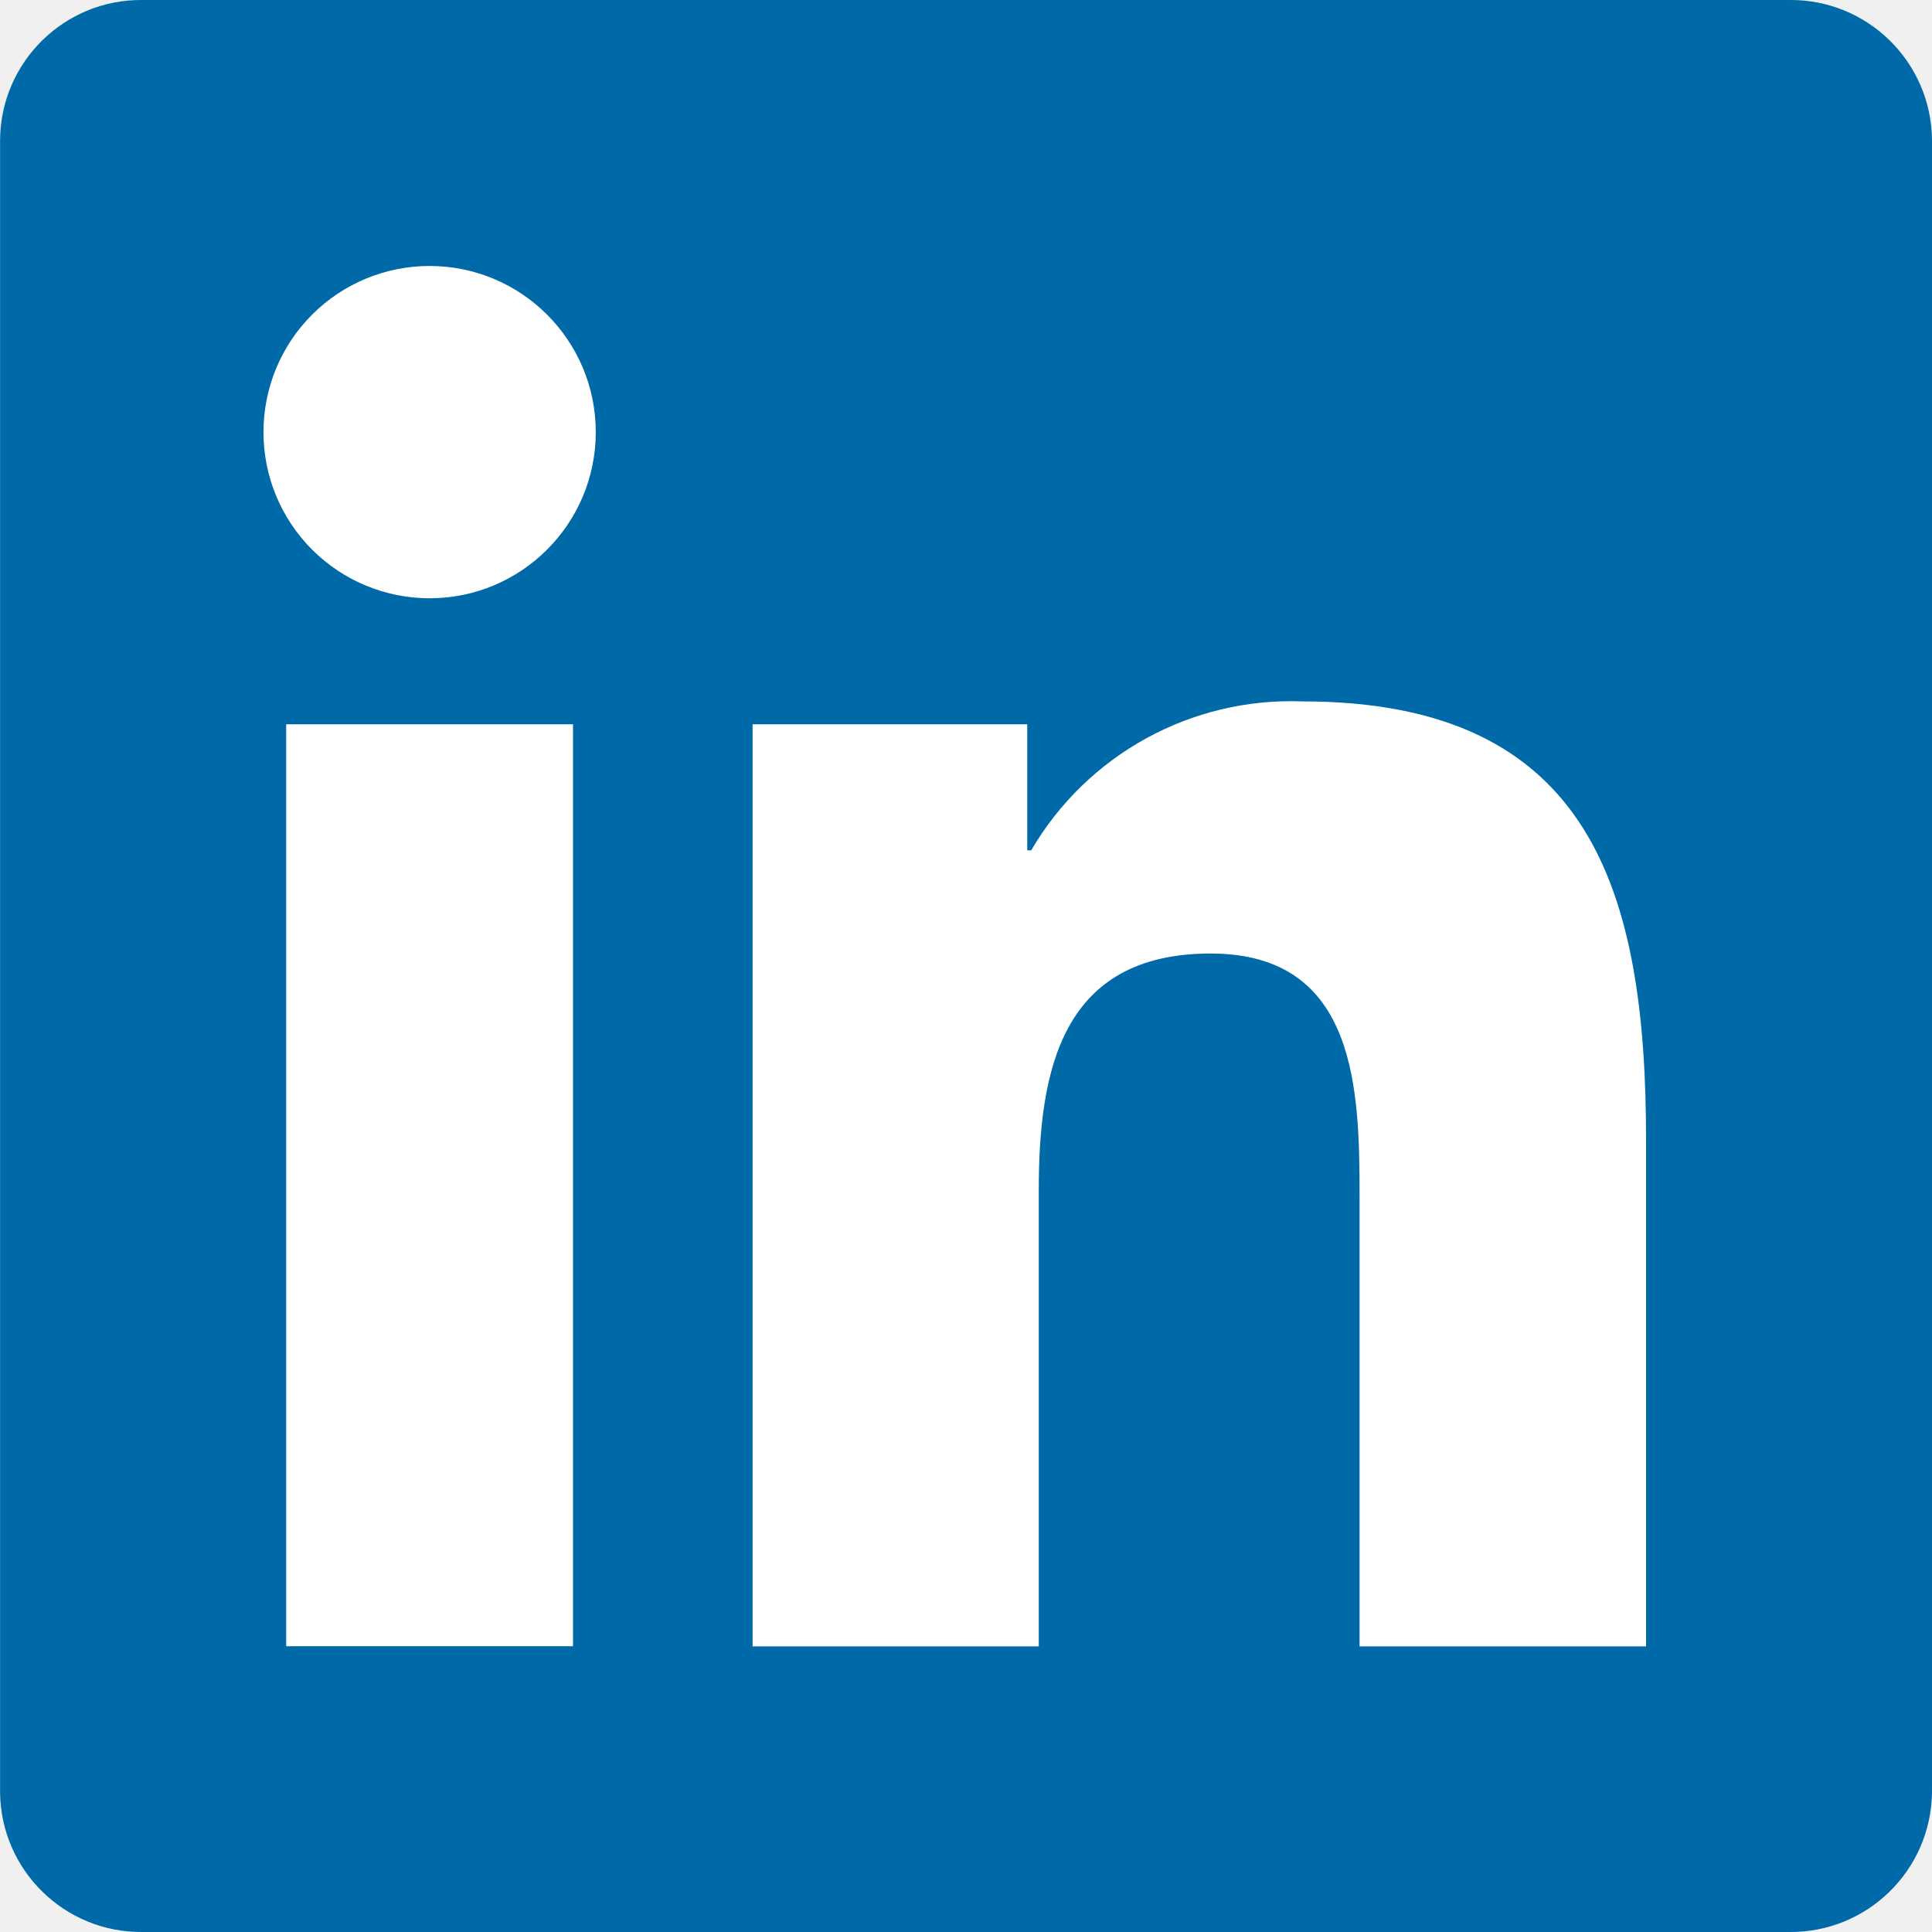
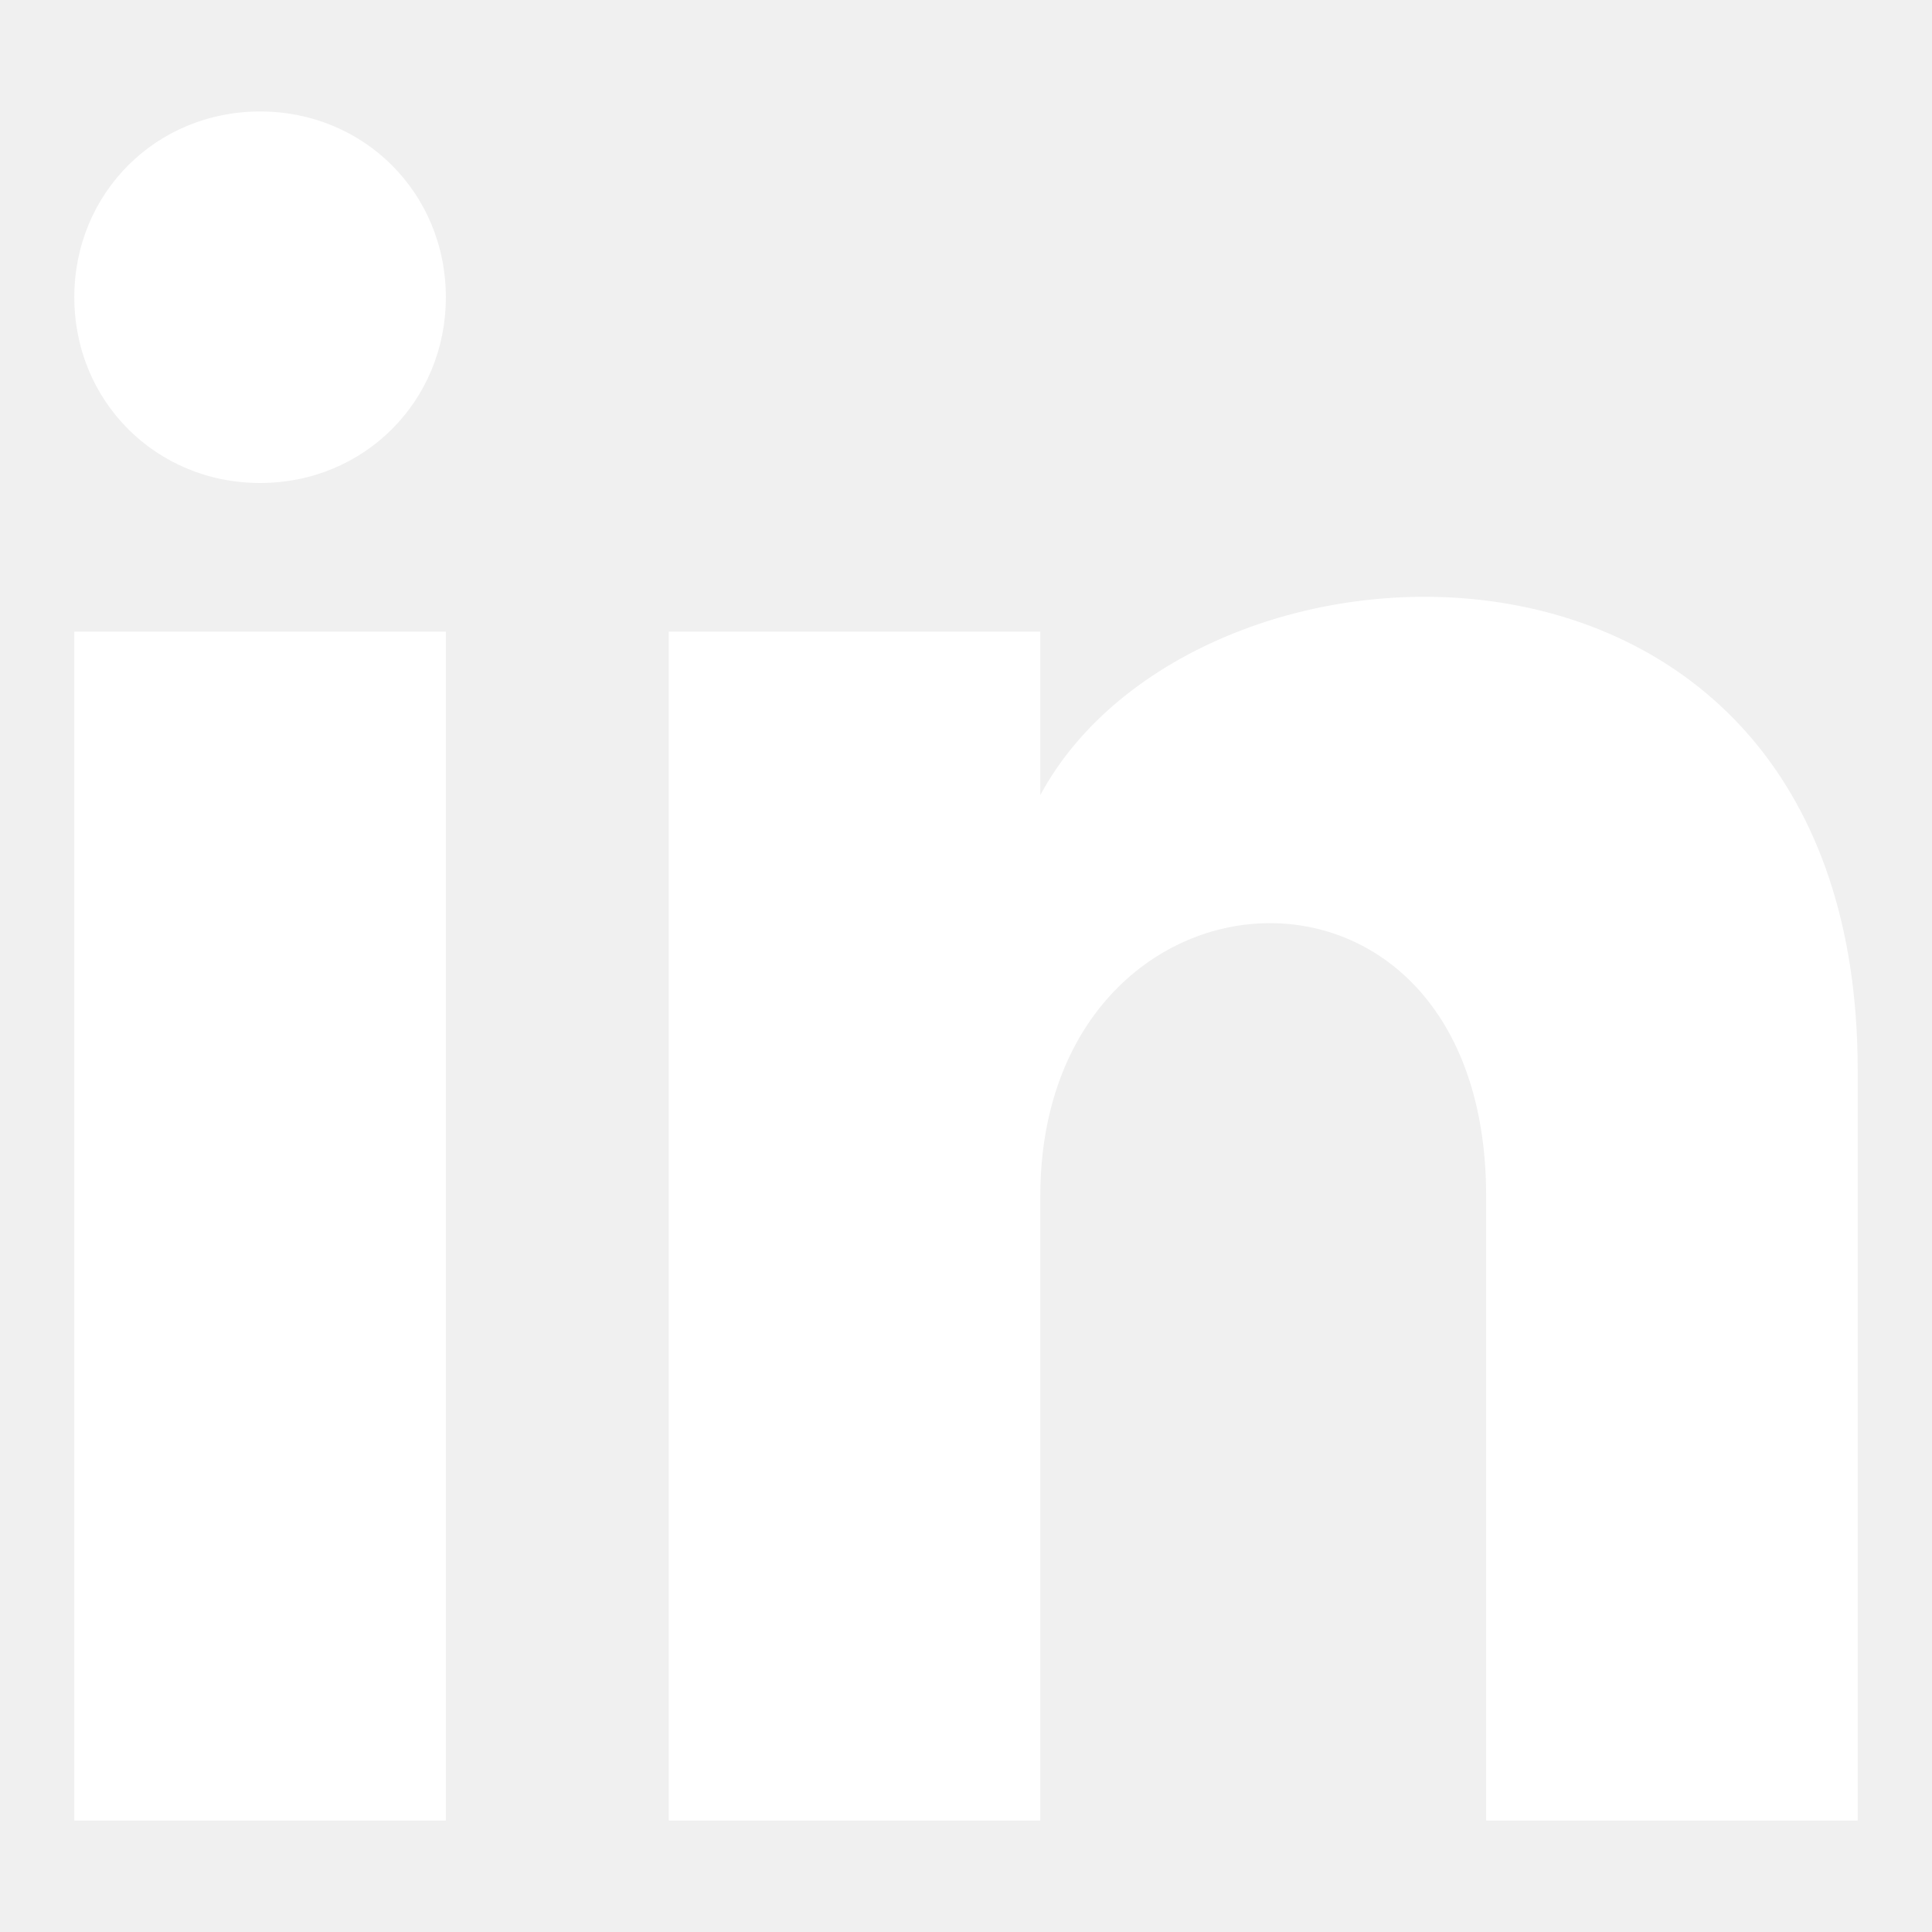
- <svg xmlns="http://www.w3.org/2000/svg" width="24" height="24" viewBox="0 0 24 24">
-   <g transform="translate(757.094 -244)">
-     <g transform="translate(-757.094 244)">
-       <path d="M-734.869,244h-20.454a1.751,1.751,0,0,0-1.77,1.73v20.538a1.752,1.752,0,0,0,1.77,1.732h20.454a1.756,1.756,0,0,0,1.775-1.732V245.73A1.755,1.755,0,0,0-734.869,244Z" transform="translate(757.094 -244)" fill="#006aa8" />
-       <path d="M-701.3,305.724h3.563v11.453H-701.3Zm1.783-5.693a2.065,2.065,0,0,1,2.063,2.064,2.065,2.065,0,0,1-2.063,2.064,2.063,2.063,0,0,1-2.065-2.064,2.063,2.063,0,0,1,2.065-2.064" transform="translate(704.855 -296.727)" fill="#fff" />
-       <path d="M-598.5,392.045h3.412v1.566h.049a3.739,3.739,0,0,1,3.368-1.85c3.6,0,4.27,2.371,4.27,5.456V403.5h-3.559v-5.57c0-1.328-.023-3.037-1.85-3.037-1.852,0-2.135,1.448-2.135,2.942V403.5H-598.5Z" transform="translate(607.849 -383.048)" fill="#fff" />
-     </g>
-   </g>
+ <svg xmlns="http://www.w3.org/2000/svg" version="1.1" id="Layer_1" x="0px" y="0px" viewBox="0 0 26 26" style="enable-background:new 0 0 26 26;" xml:space="preserve">
+   <style type="text/css">
+ 	.st0{fill:#FFFFFF;}
+ </style>
+   <path class="st0" d="M6,4c0,1.4-1.1,2.5-2.5,2.5S1,5.4,1,4c0-1.4,1.1-2.5,2.5-2.5S6,2.6,6,4z M6,8.5H1v16h5V8.5z M14,8.5H9v16h5  v-8.4c0-4.7,6-5.1,6,0v8.4h5V14.4c0-7.9-8.9-7.6-11-3.7C14,10.7,14,8.5,14,8.5z" />
</svg>
